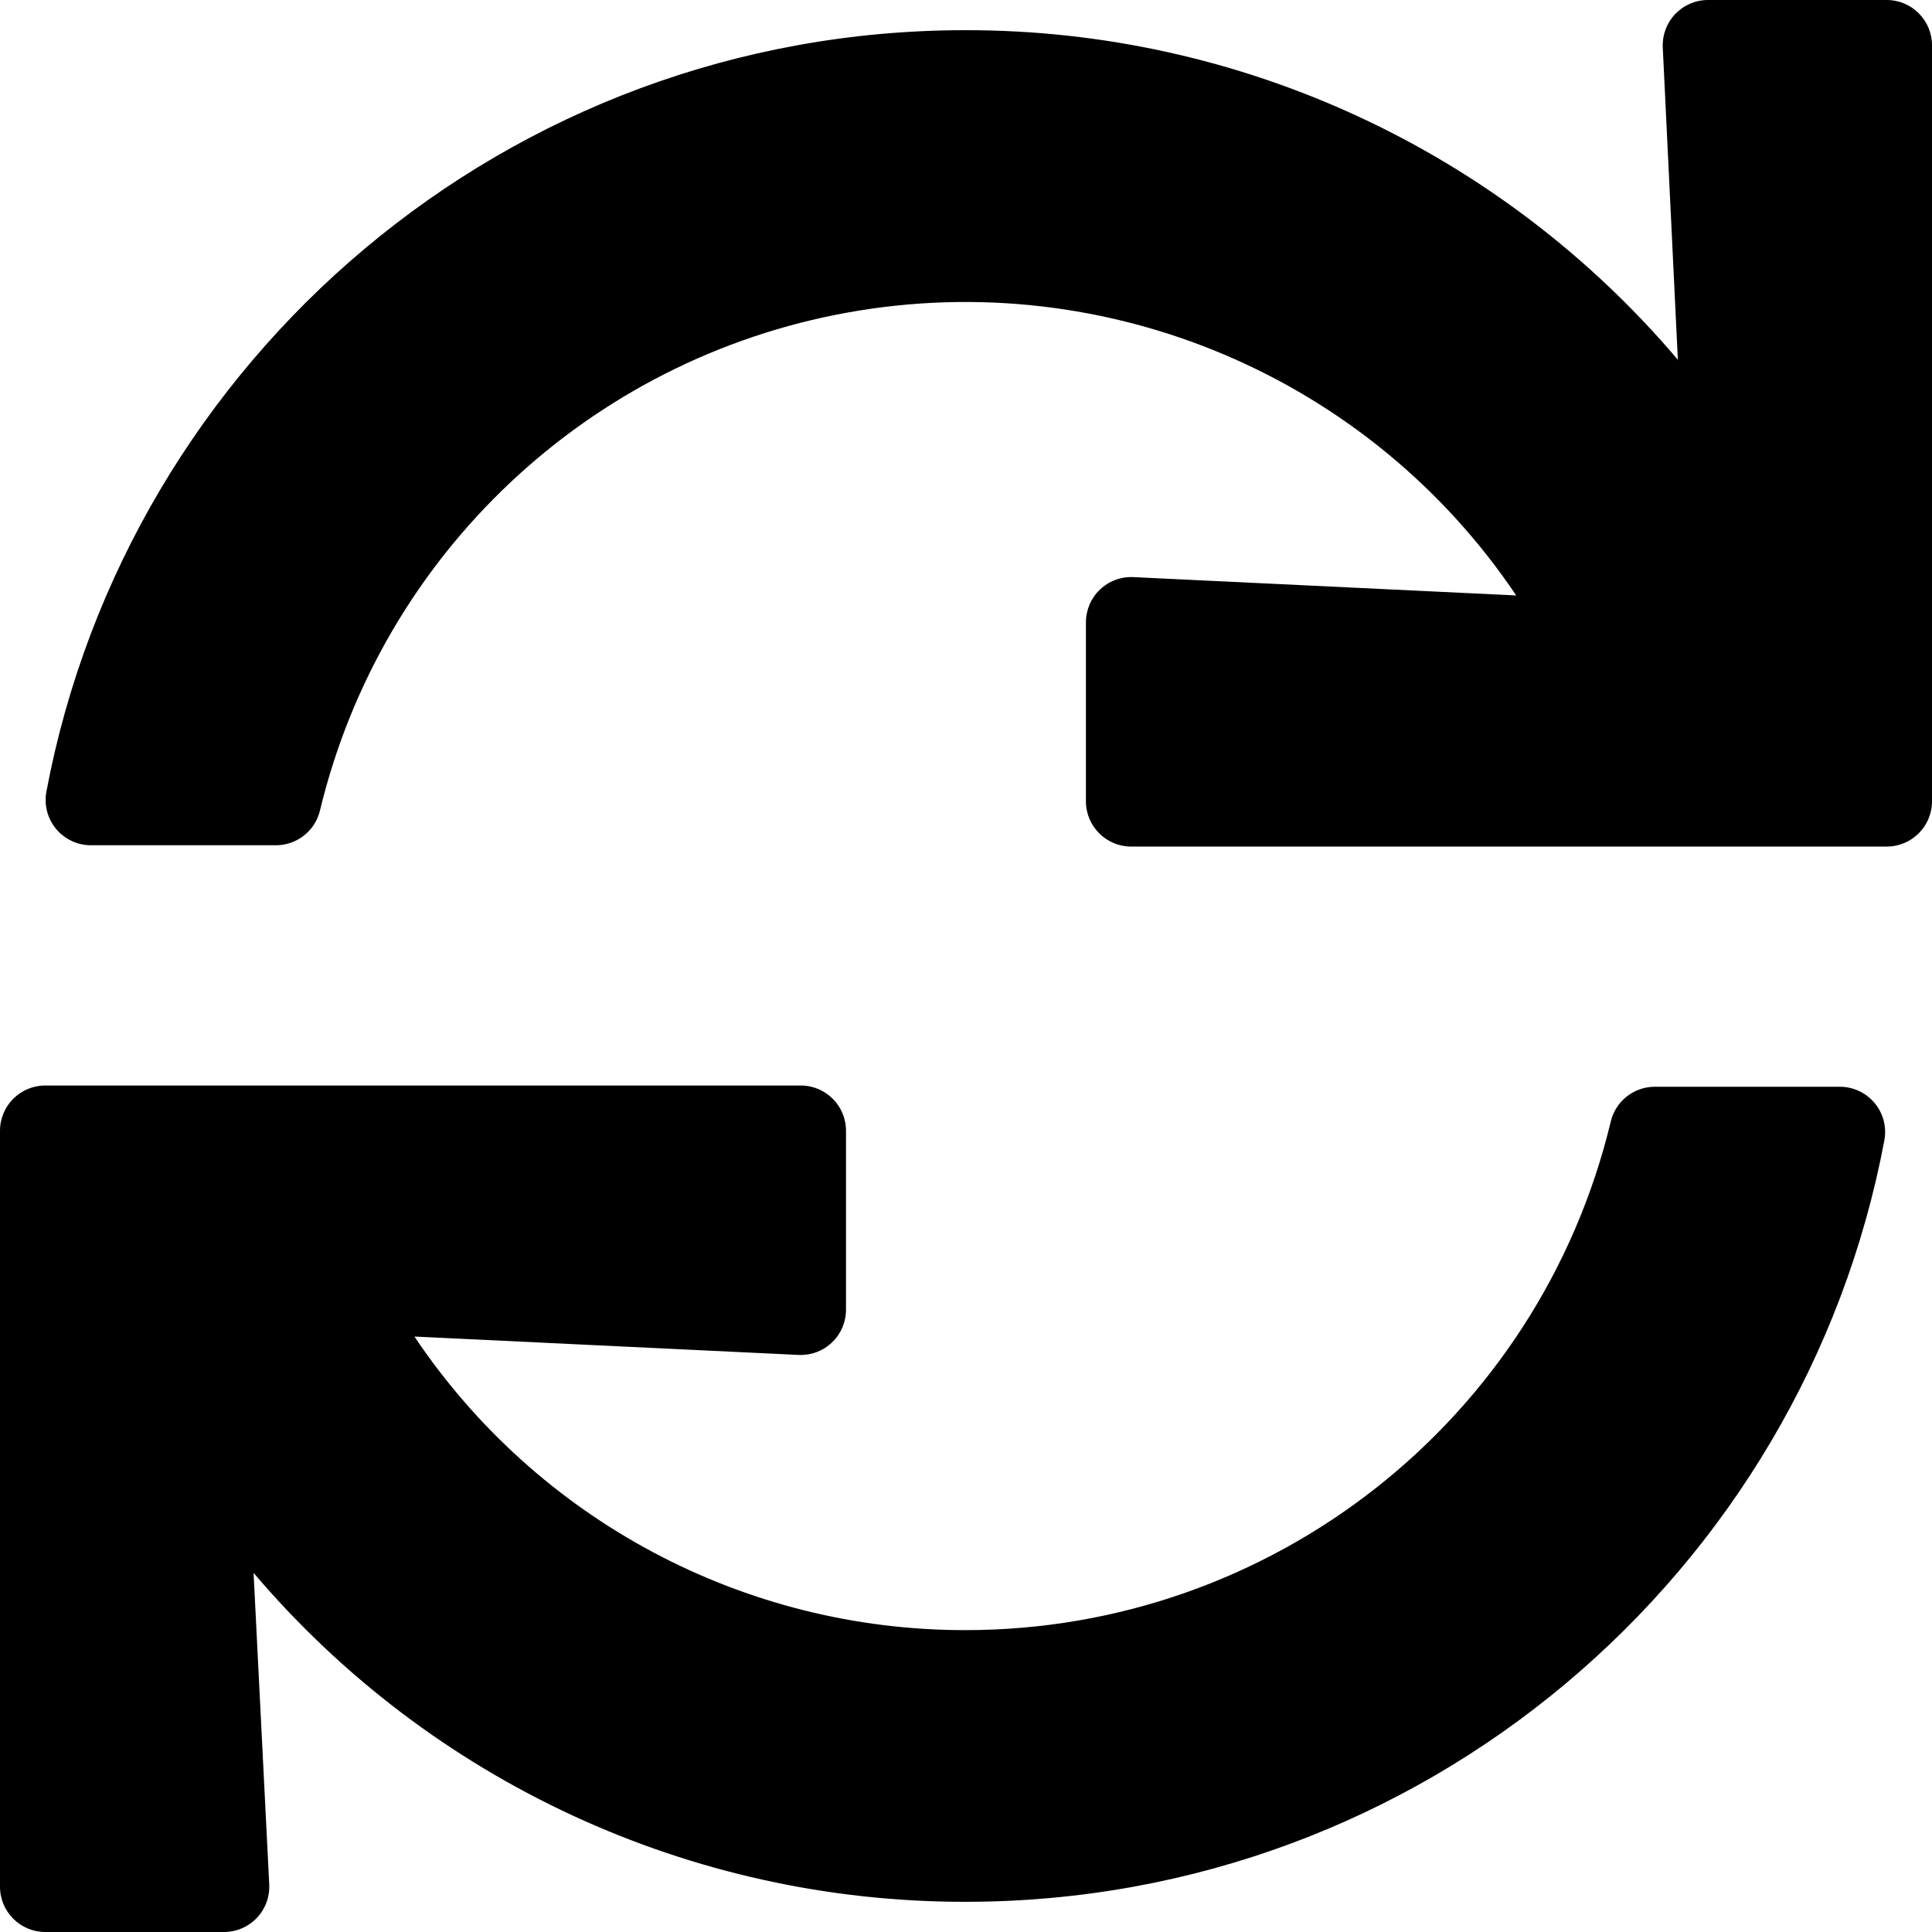
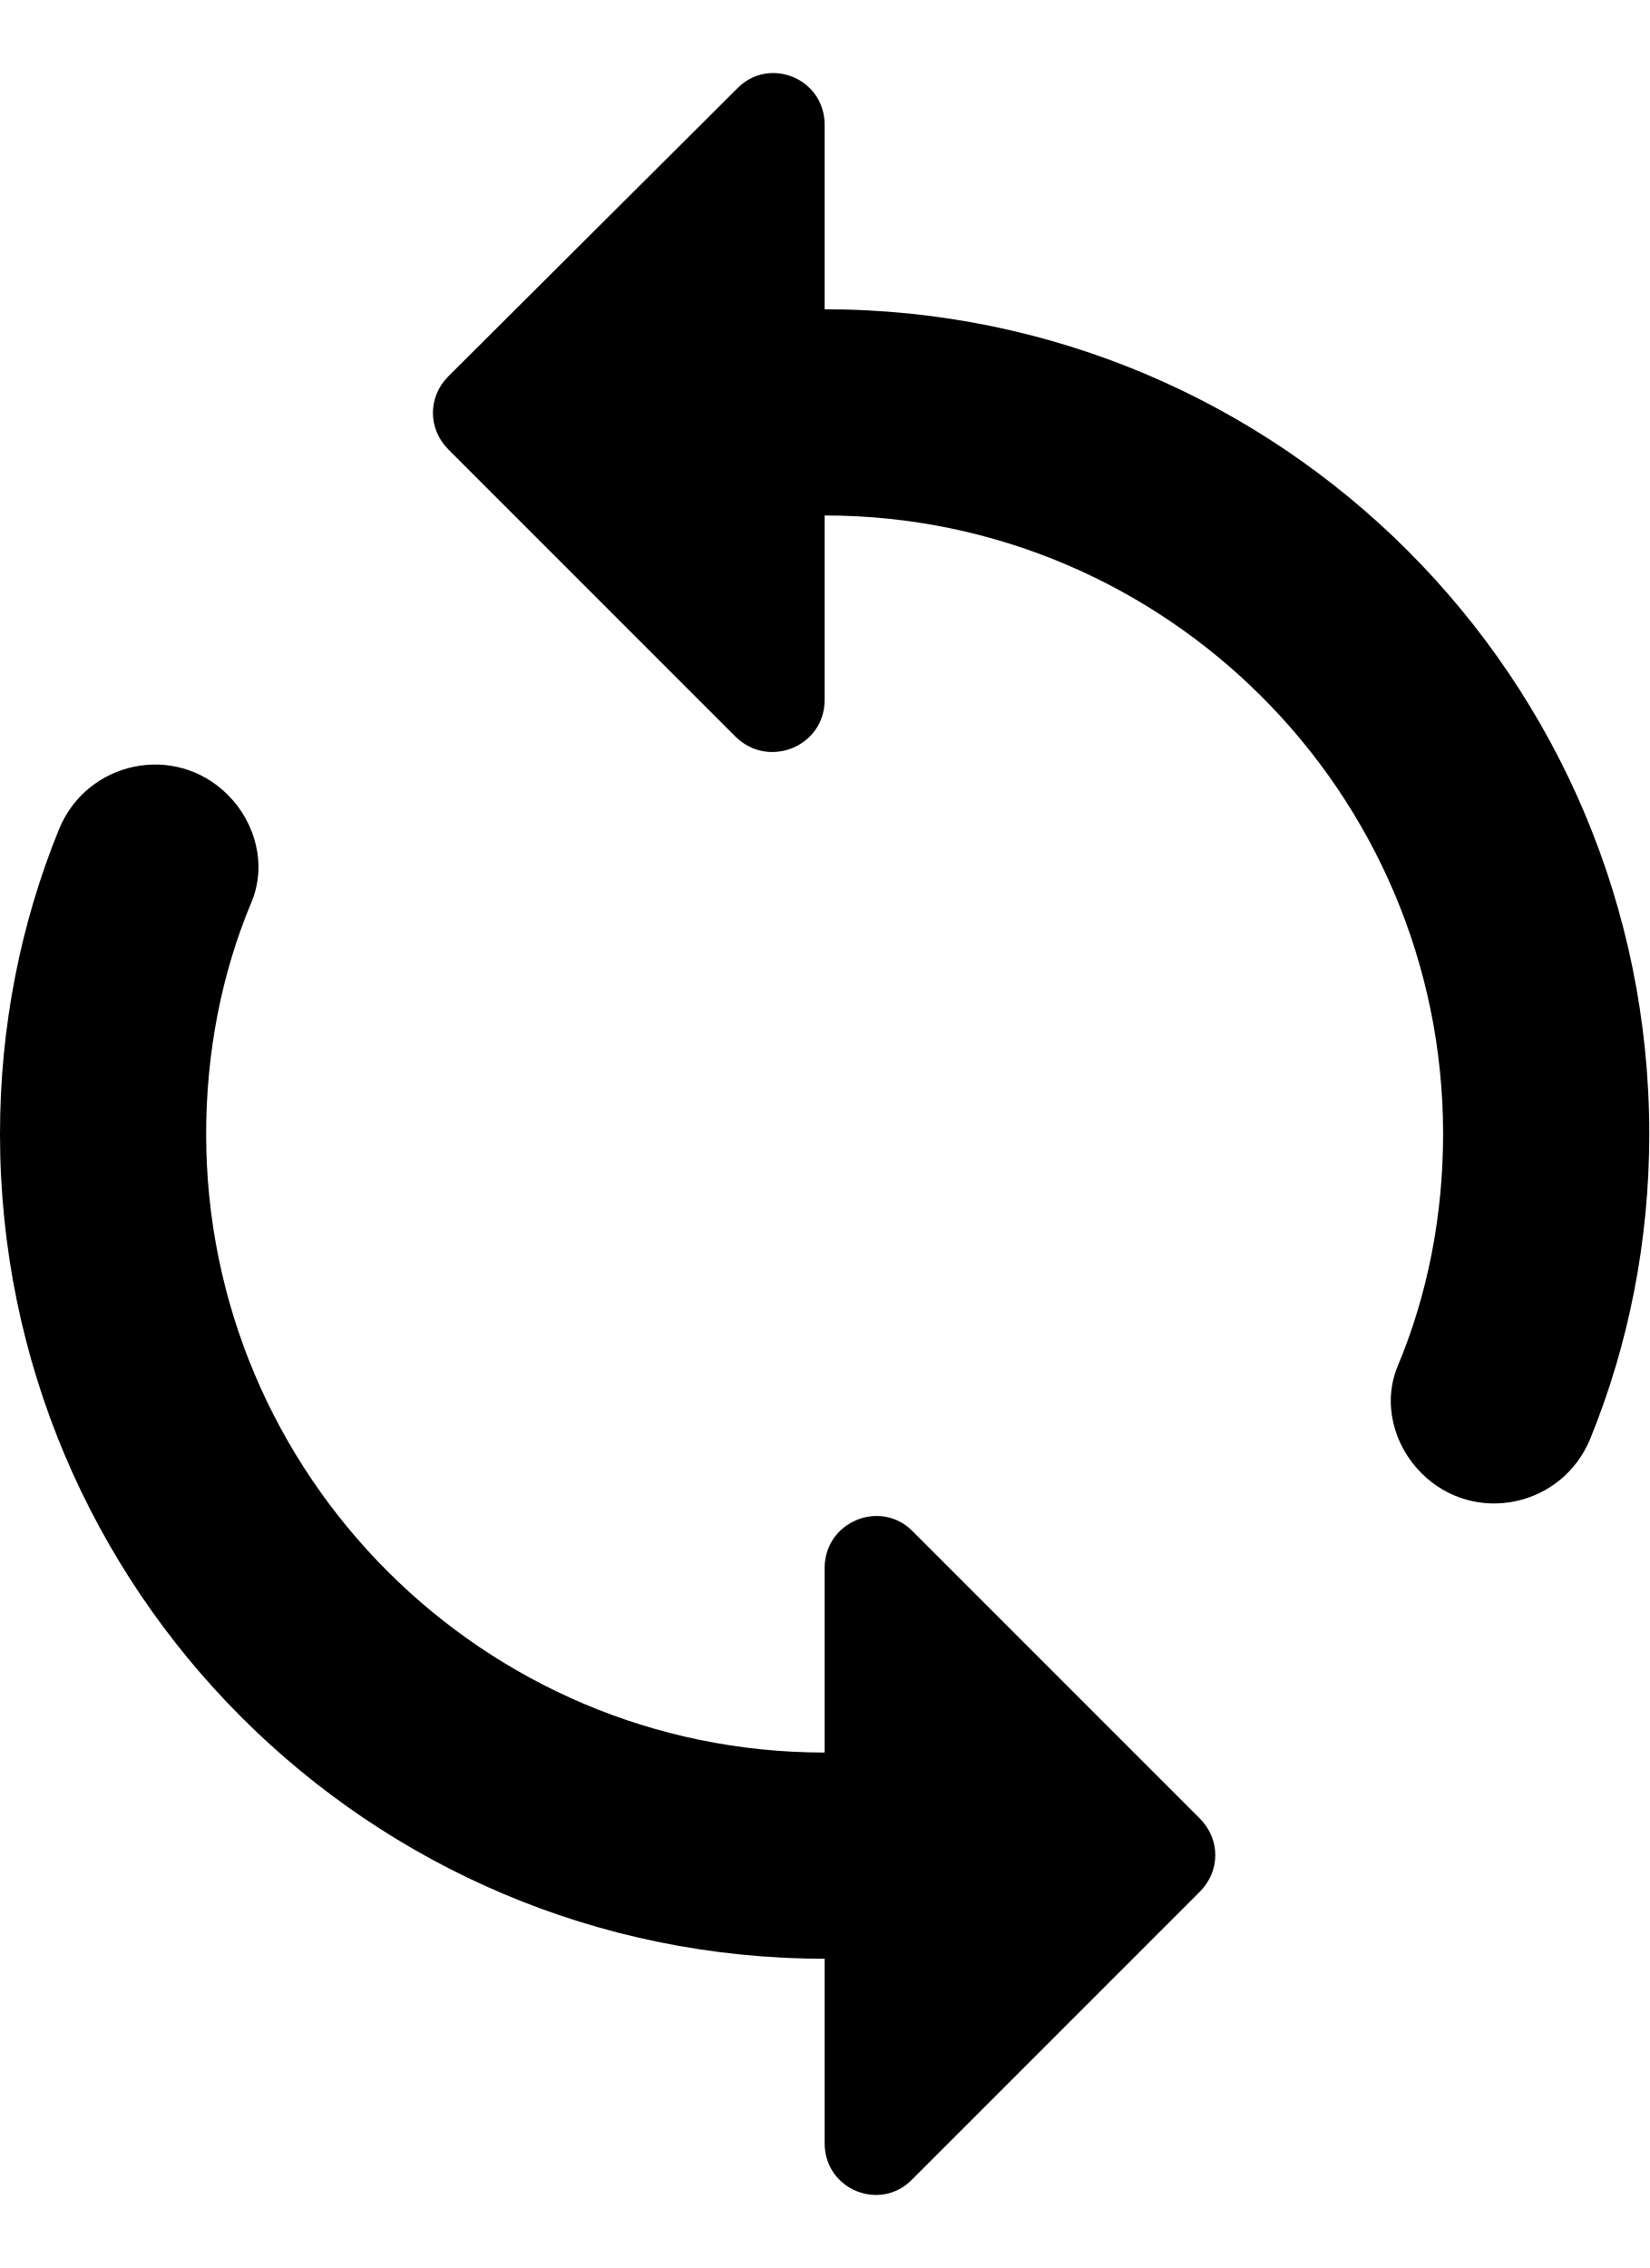
- <svg xmlns="http://www.w3.org/2000/svg" aria-hidden="true" focusable="false" class="svg-inline--fa fa-sync fa-w-16" role="img" viewBox="0 0 512 512">
-   <path fill="currentColor" d="M440.65 12.57l4 82.77A247.16 247.16 0 0 0 255.83 8C134.73 8 33.91 94.92 12.29 209.82A12 12 0 0 0 24.09 224h49.05a12 12 0 0 0 11.67-9.26 175.91 175.91 0 0 1 317-56.94l-101.46-4.86a12 12 0 0 0-12.57 12v47.41a12 12 0 0 0 12 12H500a12 12 0 0 0 12-12V12a12 12 0 0 0-12-12h-47.37a12 12 0 0 0-11.98 12.57zM255.83 432a175.61 175.61 0 0 1-146-77.8l101.8 4.87a12 12 0 0 0 12.57-12v-47.4a12 12 0 0 0-12-12H12a12 12 0 0 0-12 12V500a12 12 0 0 0 12 12h47.35a12 12 0 0 0 12-12.6l-4.15-82.57A247.17 247.17 0 0 0 255.83 504c121.11 0 221.93-86.92 243.55-201.82a12 12 0 0 0-11.8-14.18h-49.05a12 12 0 0 0-11.67 9.26A175.86 175.86 0 0 1 255.83 432z">
-     </path>
+ <svg xmlns="http://www.w3.org/2000/svg" viewBox="0 0 16 22">
+   <path d="M8 3V1.21C8 0.76 7.46 0.54 7.15 0.86L4.35 3.65C4.15 3.85 4.15 4.16 4.35 4.36L7.14 7.15C7.46 7.46 8 7.24 8 6.79V5C11.31 5 14 7.69 14 11C14 11.79 13.85 12.56 13.56 13.25C13.41 13.61 13.52 14.02 13.79 14.29C14.3 14.8 15.16 14.62 15.43 13.95C15.8 13.04 16 12.04 16 11C16 6.58 12.42 3 8 3ZM8 17C4.69 17 2 14.31 2 11C2 10.21 2.15 9.44 2.44 8.75C2.59 8.39 2.48 7.98 2.21 7.71C1.7 7.2 0.84 7.38 0.57 8.05C0.2 8.96 0 9.96 0 11C0 15.42 3.58 19 8 19V20.79C8 21.24 8.54 21.46 8.85 21.14L11.64 18.35C11.84 18.15 11.84 17.84 11.64 17.64L8.85 14.85C8.54 14.54 8 14.76 8 15.21V17Z" />
</svg>
